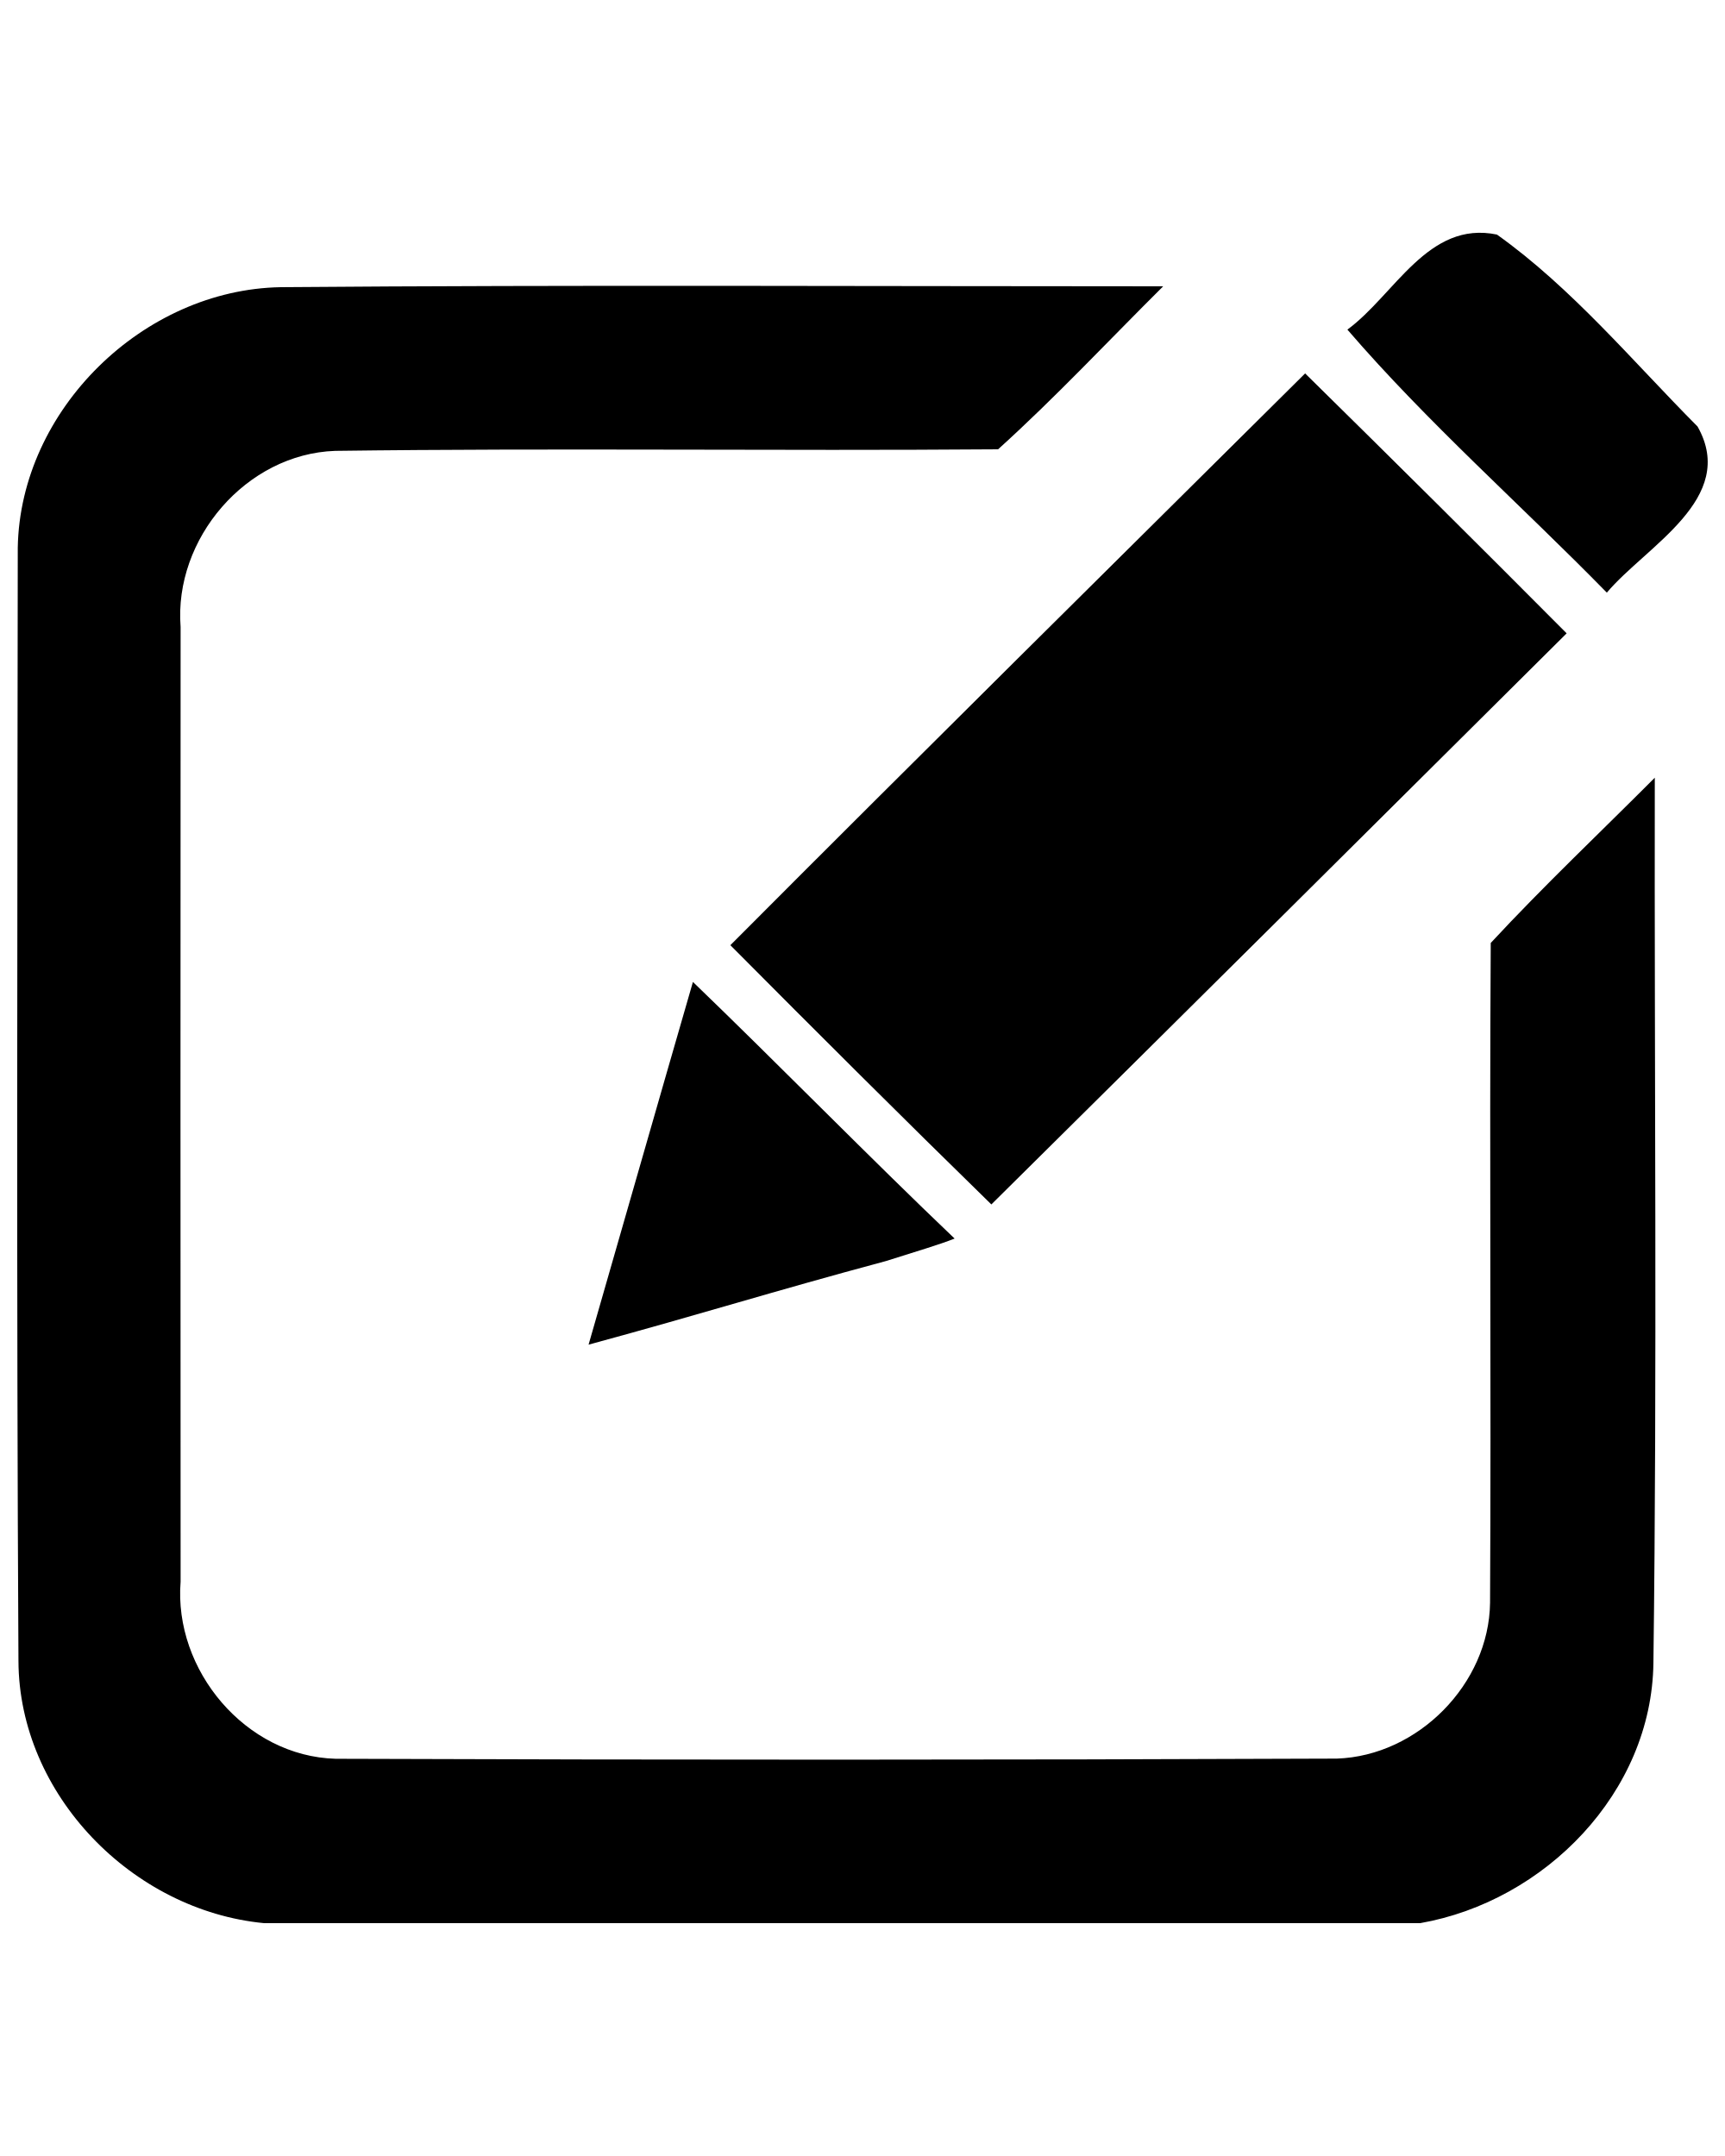
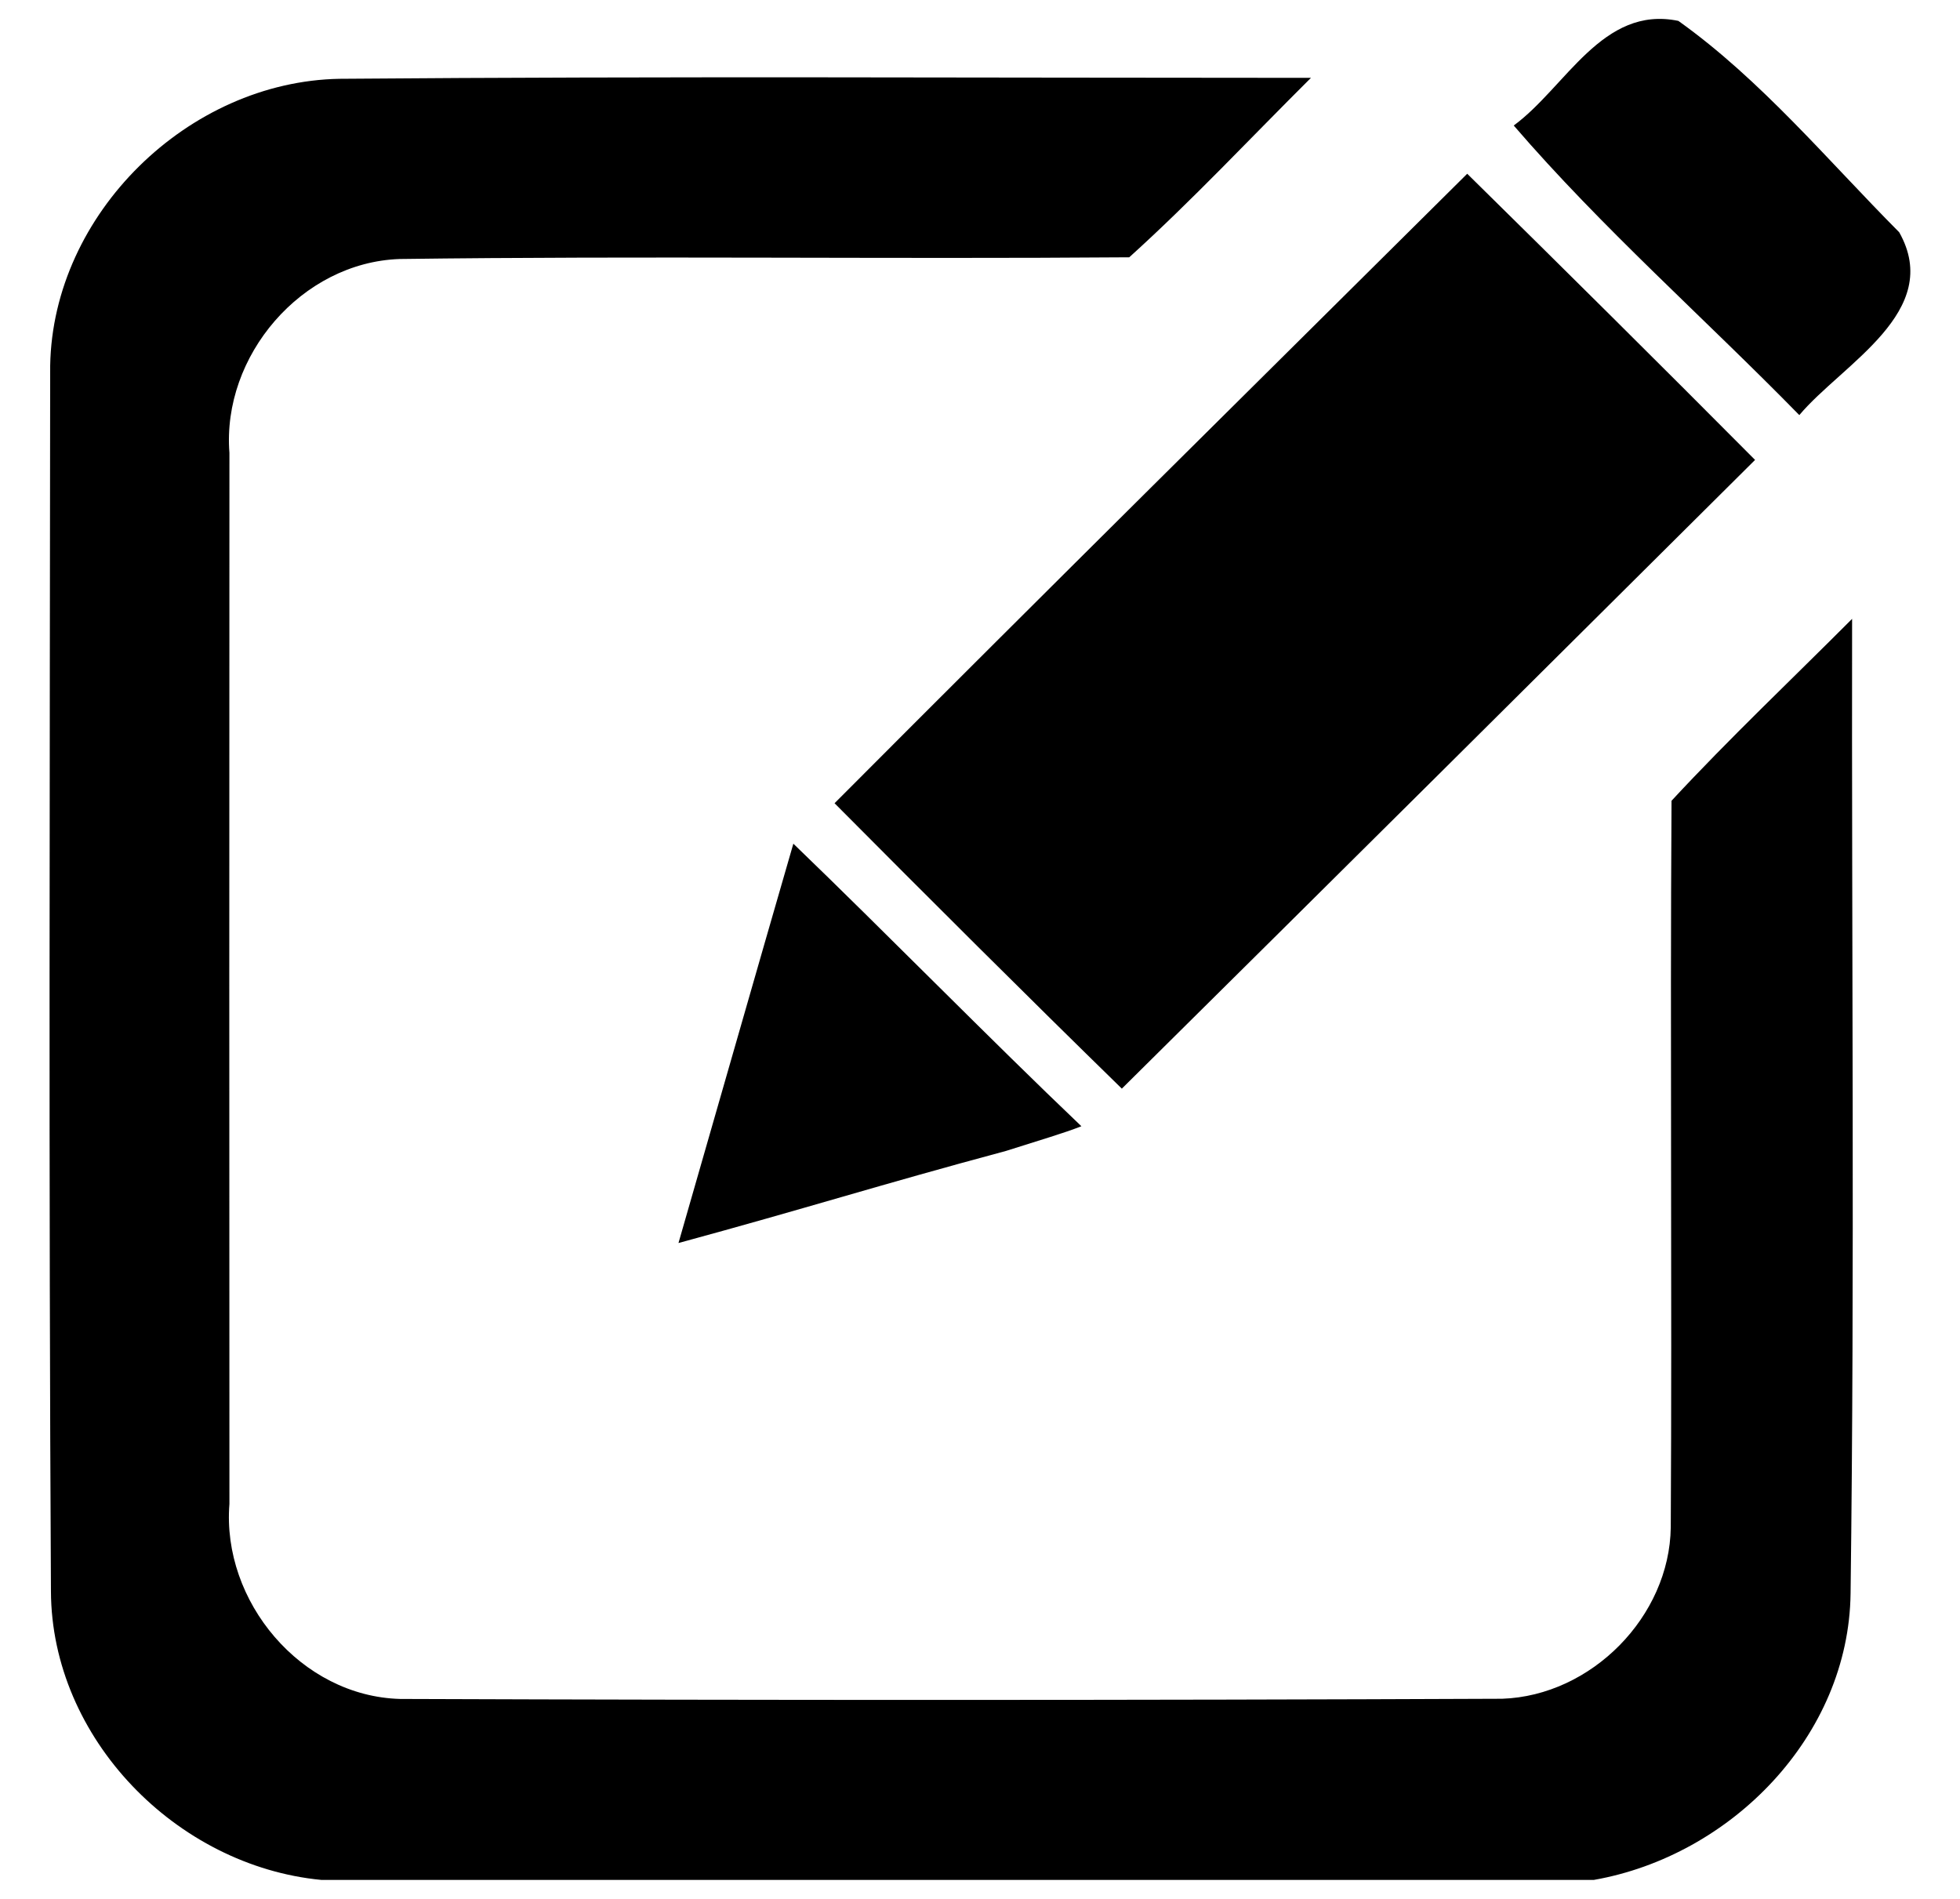
- <svg xmlns="http://www.w3.org/2000/svg" version="1.1" width="28px" height="35px" x="0px" y="0px" viewBox="0 0 1000 1000" enable-background="new 0 0 1000 1000" xml:space="preserve">
+ <svg xmlns="http://www.w3.org/2000/svg" version="1.1" width="32px" height="31px" x="0px" y="0px" viewBox="0 0 1000 1000" enable-background="new 0 0 1000 1000" xml:space="preserve">
  <g>
    <path d="M984.1,122.3C946.5,84.5,911.4,42.1,867.8,11c-40-8.3-59.2,34.9-86.7,55.1c46.4,53.9,100.5,101.5,150.4,152.5C954.1,191.7,1007.7,164.1,984.1,122.3z M959.3,325.9c-31.7,31.8-64.5,62.8-95.1,95.8c-0.8,127.5,0.3,255-0.4,382.6c-0.6,47-41.8,88.7-88.8,90.3c-193.4,0.8-387,0.8-580.4,0.1c-52.2-1.4-94-51.4-89.9-102.7c-0.1-184.6-0.1-369.1,0-553.5c-4-51.1,38-100.3,89.6-102.1c128.1-1.7,256.3,0.1,384.3-0.9c33.2-30,63.9-62.9,95.7-94.5c-170.6,0-341-0.9-511.6,0.5c-79.6,1.4-151,71-152.4,151C10.1,407.7,9.5,622.8,10.7,838c0.3,77.5,66.1,144.7,142.4,152h670.2c72.3-12.7,134.3-75.8,135.2-150.9C960.7,668.1,959,496.9,959.3,325.9z M908.2,242.2C858,191.7,807.4,141.5,756.6,91.5C645.4,201.9,534,312,423.4,423c50.1,50.4,100.4,100.6,151.3,150.3C686,463.1,797.2,352.6,908.2,242.2z M341.2,654.6c68.1-18.5,104.4-30.2,172.5-48.5c18.2-5.8,30.3-9.3,39.7-13c-48.2-45.9-103.6-102.5-151.7-148.8C381.4,514.4,361.4,584.5,341.2,654.6z" />
  </g>
</svg>
